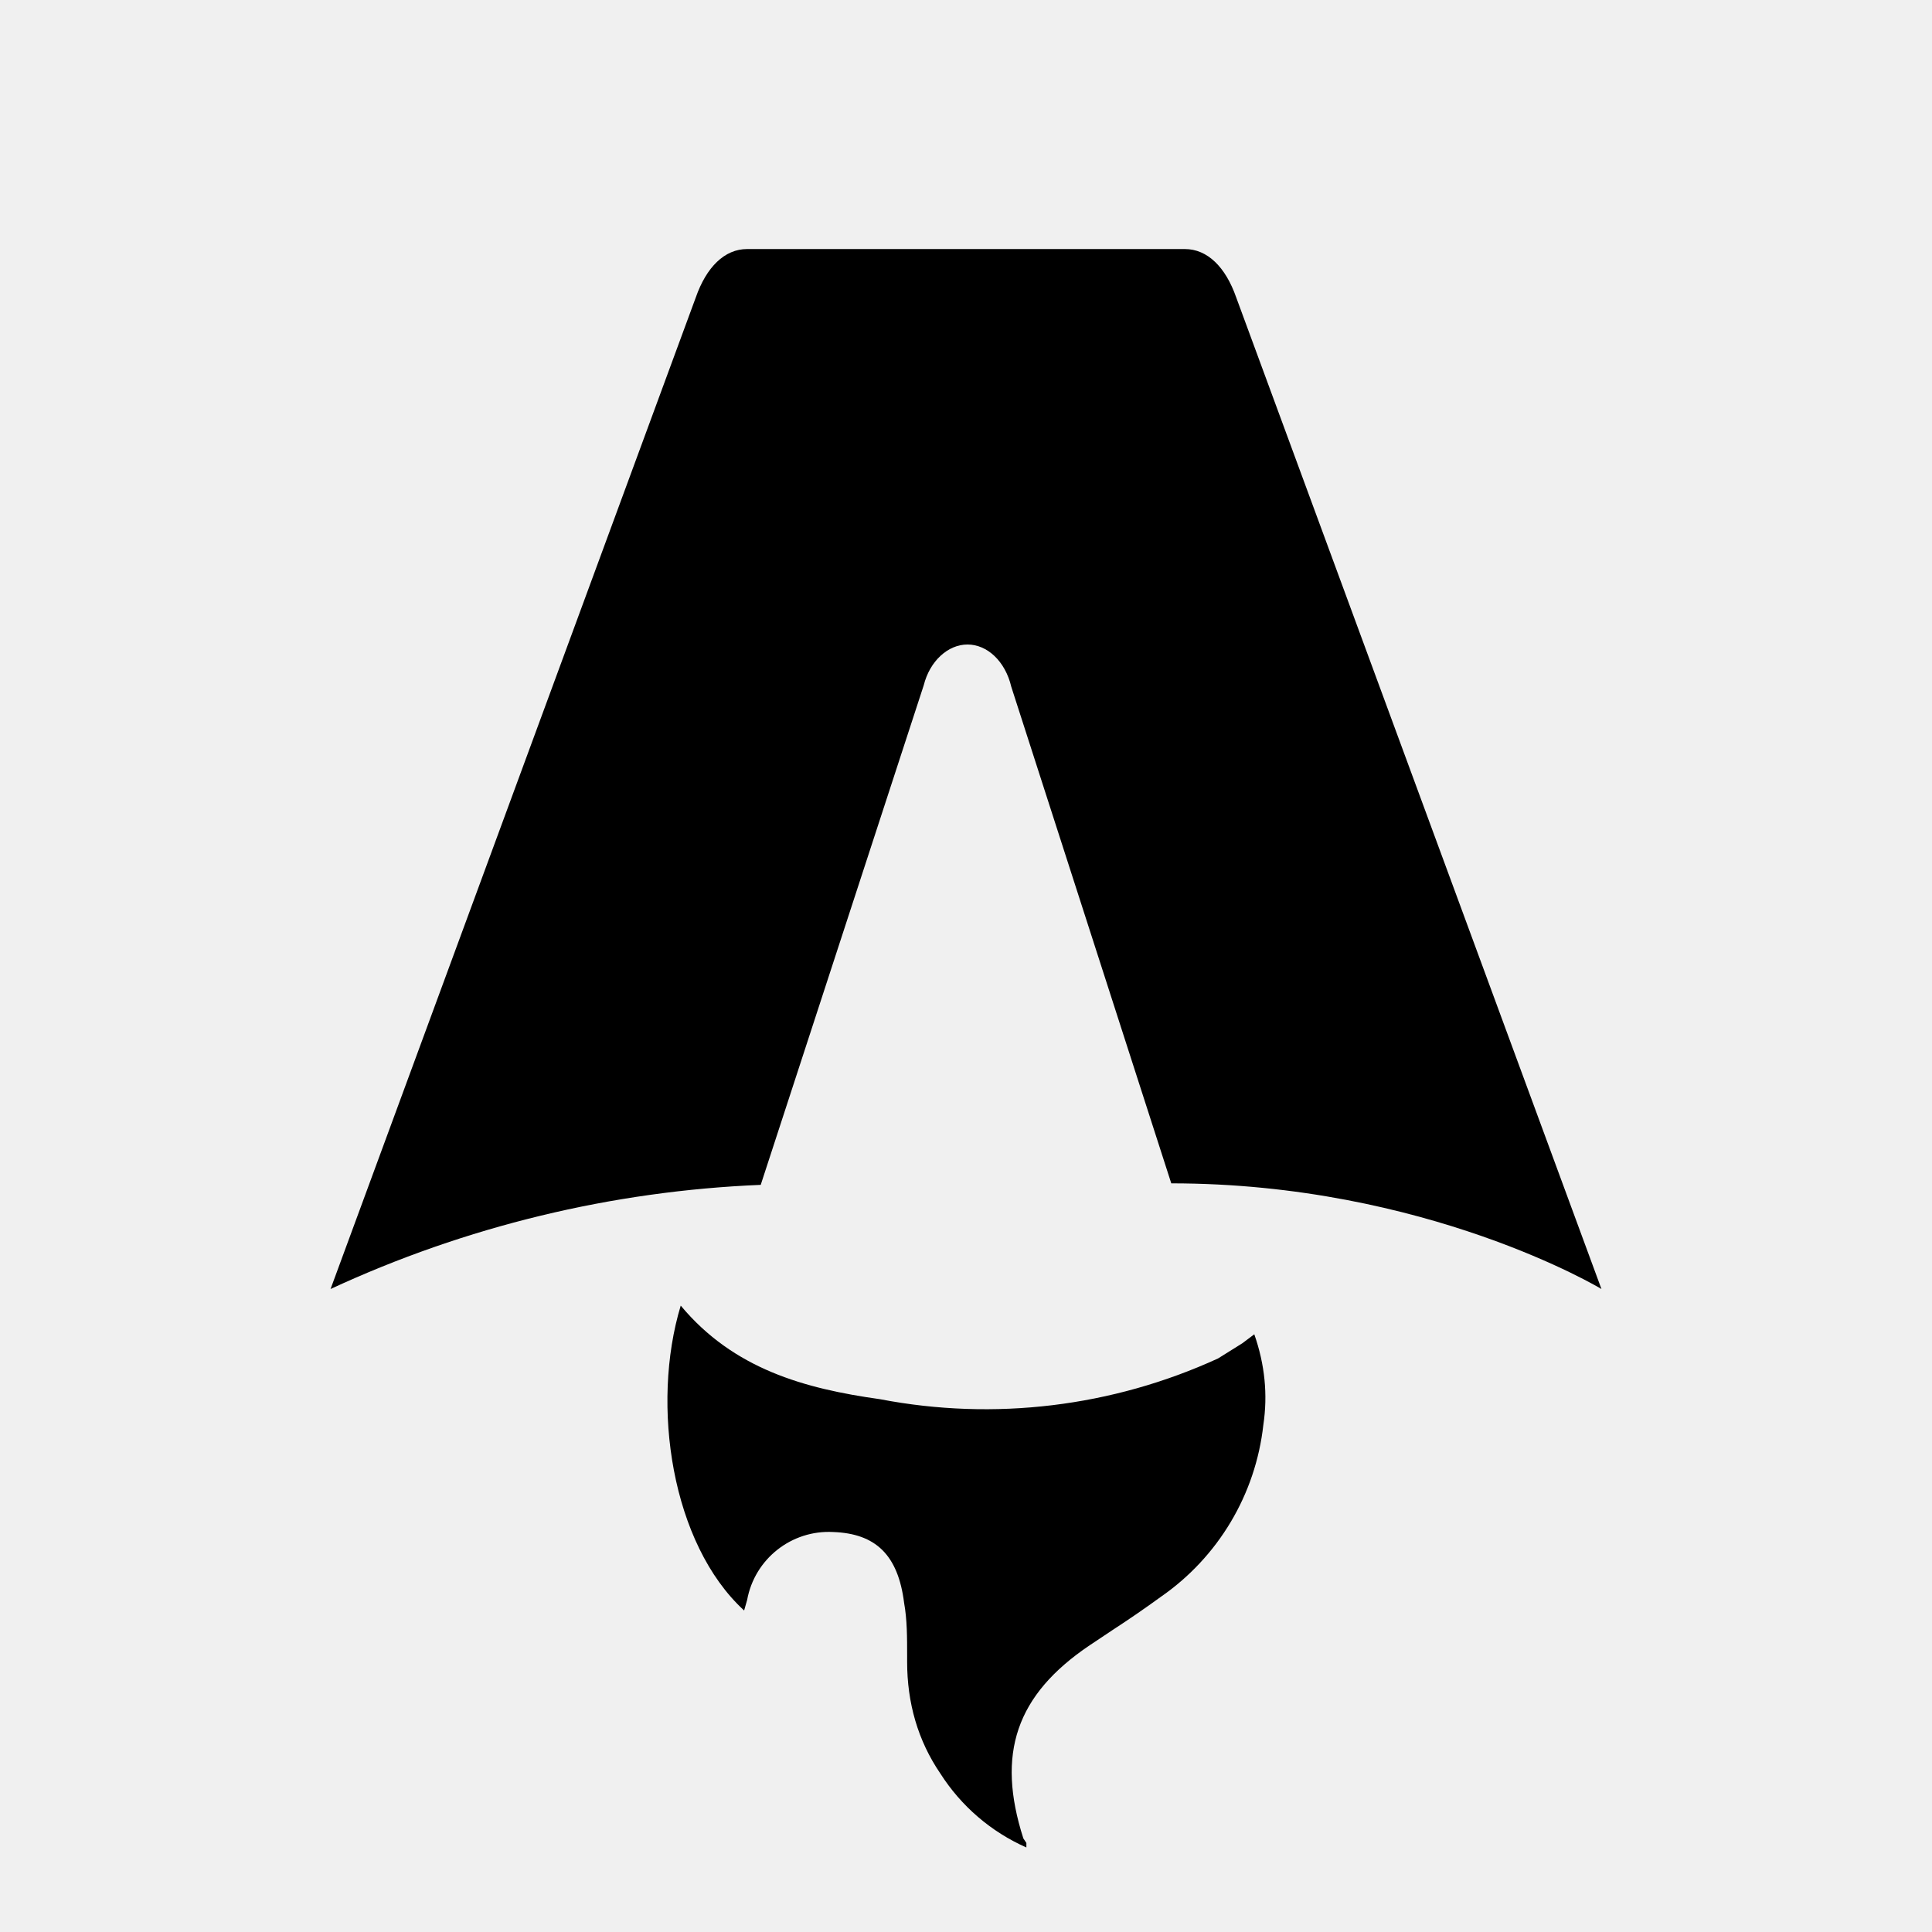
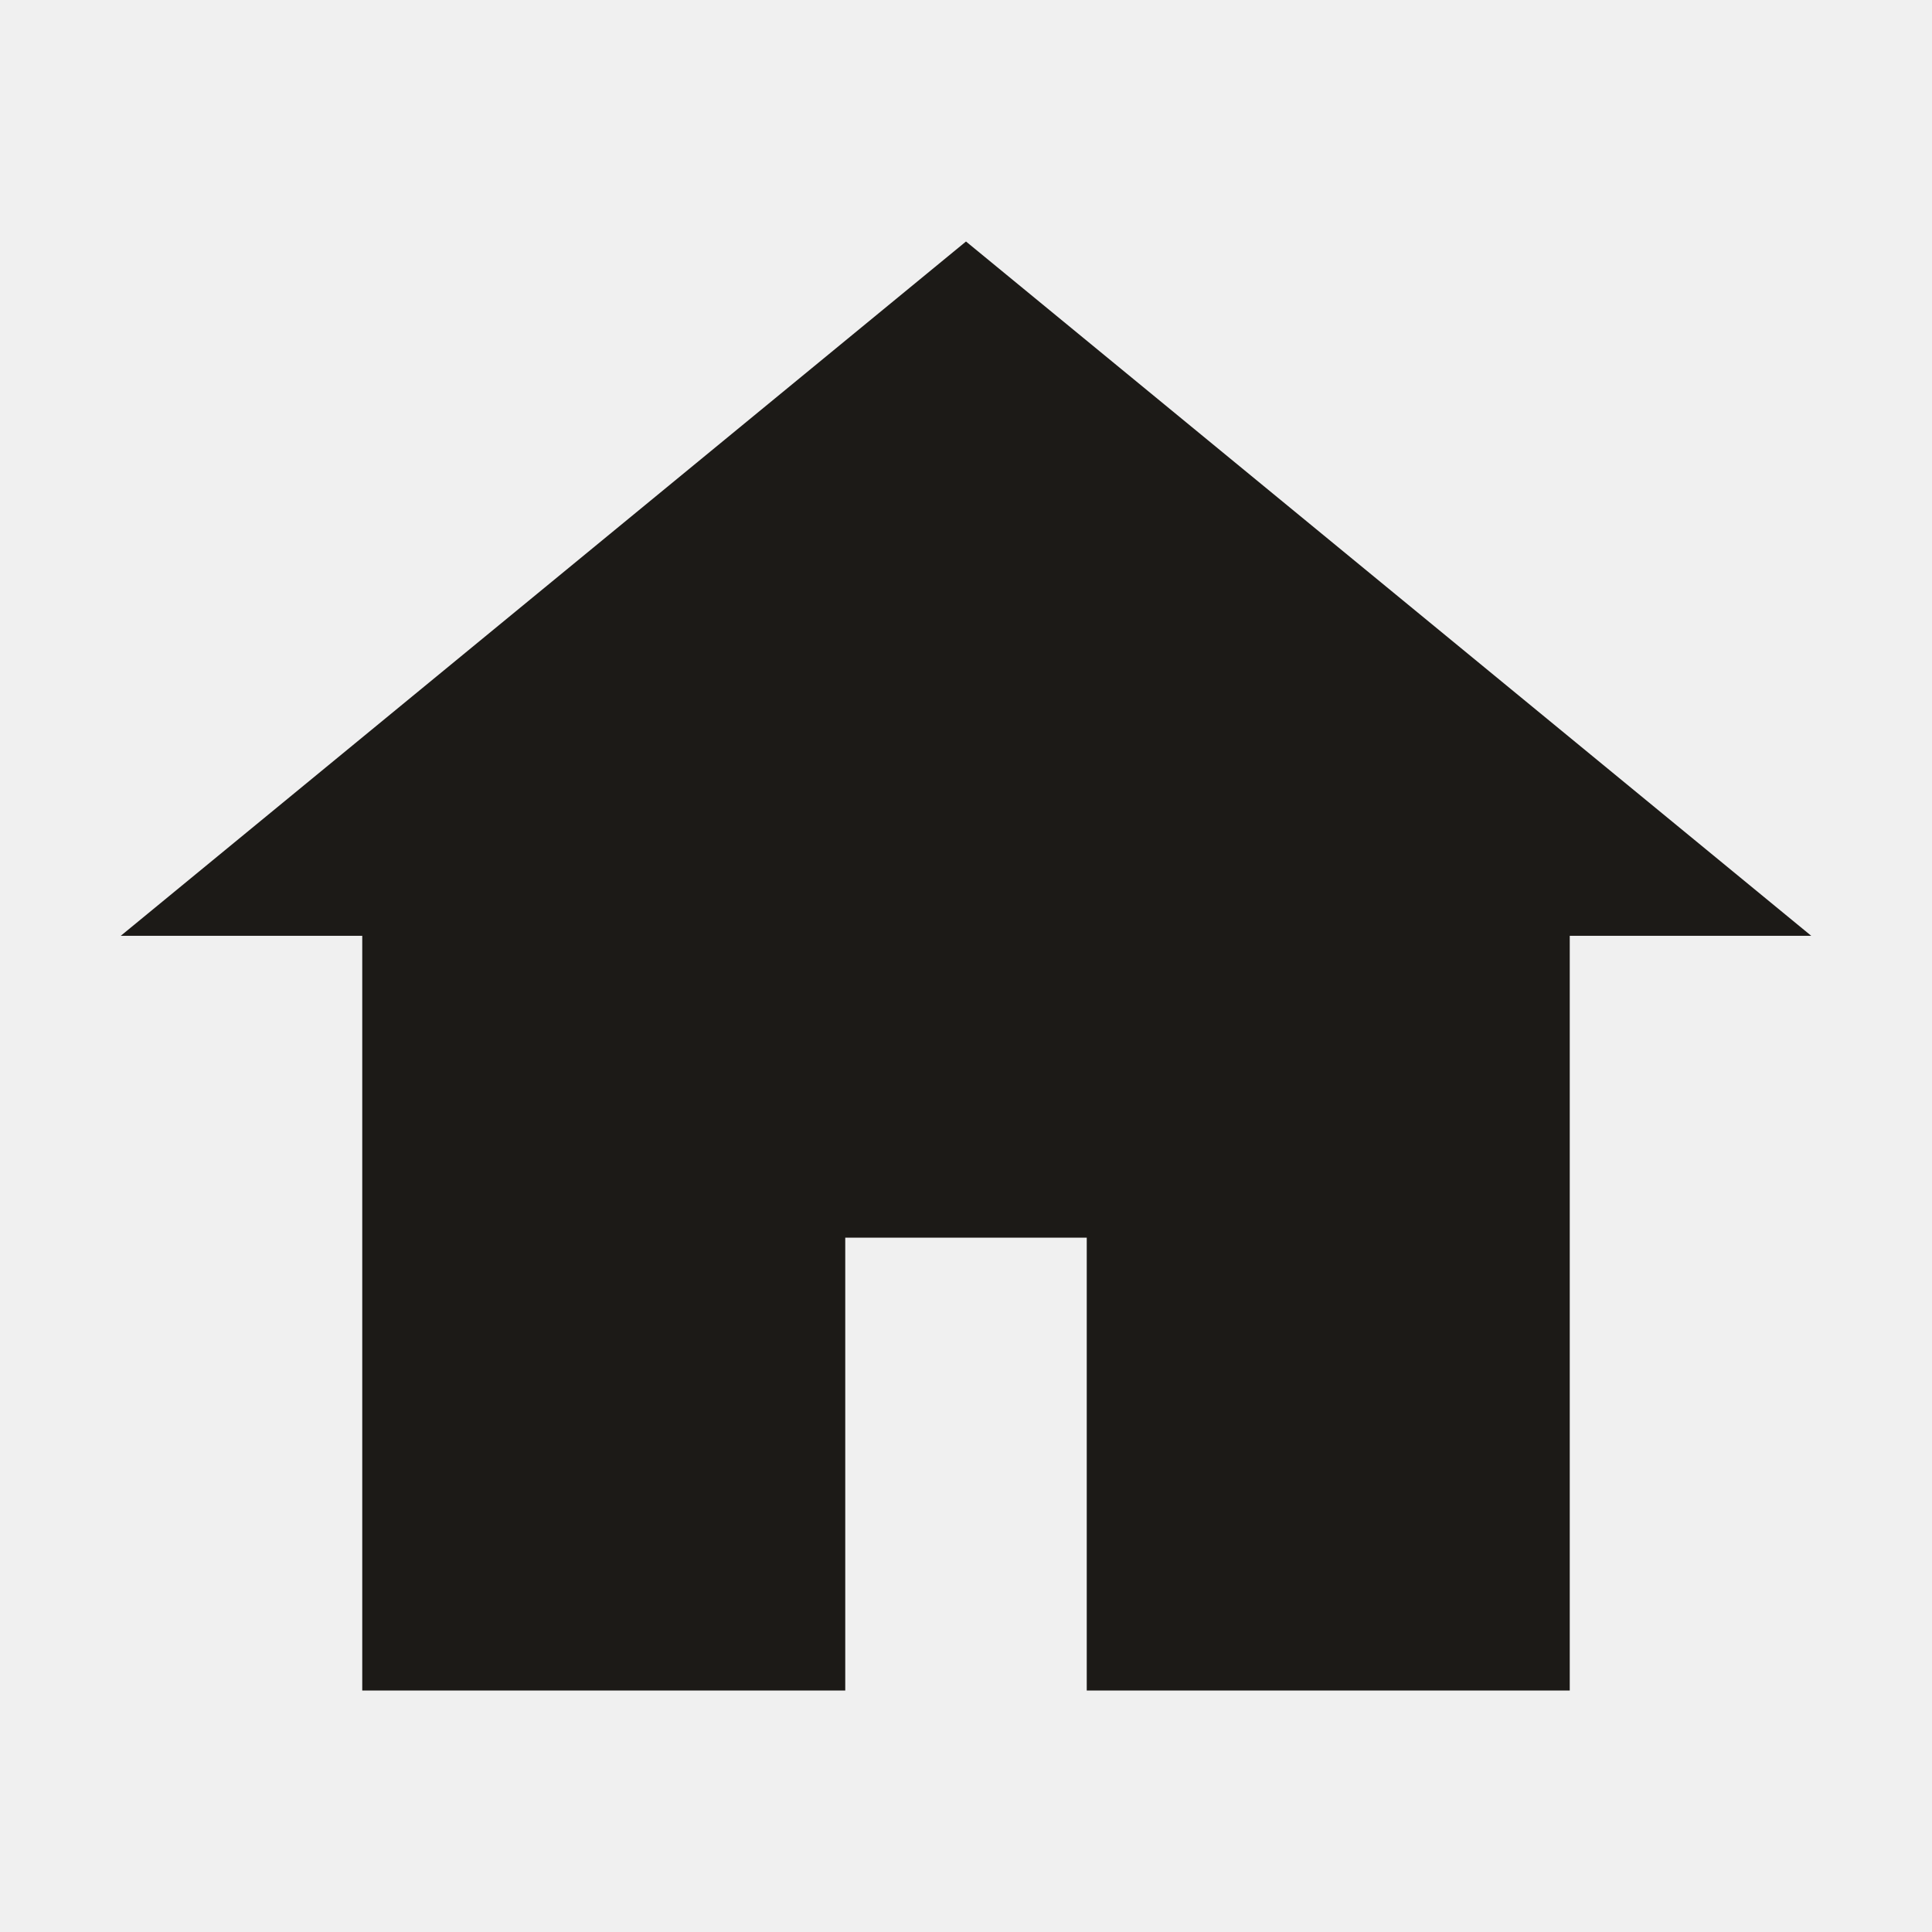
- <svg xmlns="http://www.w3.org/2000/svg" fill="none" viewBox="0 0 128 128">
-   <path d="M50.4 78.5a75.1 75.1 0 0 0-28.5 6.9l24.2-65.7c.7-2 1.9-3.2 3.4-3.2h29c1.5 0 2.7 1.2 3.4 3.2l24.2 65.7s-11.6-7-28.5-7L67 45.5c-.4-1.7-1.6-2.8-2.9-2.8-1.3 0-2.5 1.1-2.9 2.7L50.4 78.5Zm-1.1 28.2Zm-4.2-20.2c-2 6.6-.6 15.8 4.2 20.2a17.5 17.5 0 0 1 .2-.7 5.5 5.5 0 0 1 5.7-4.5c2.8.1 4.3 1.5 4.7 4.7.2 1.1.2 2.3.2 3.5v.4c0 2.7.7 5.2 2.2 7.4a13 13 0 0 0 5.7 4.9v-.3l-.2-.3c-1.8-5.6-.5-9.5 4.4-12.8l1.5-1a73 73 0 0 0 3.2-2.2 16 16 0 0 0 6.8-11.4c.3-2 .1-4-.6-6l-.8.6-1.6 1a37 37 0 0 1-22.4 2.7c-5-.7-9.7-2-13.2-6.2Z" />
+ <svg xmlns="http://www.w3.org/2000/svg" viewBox="0 0 128 128">
+   <path fill-rule="evenodd" d="M64 16 120 62h-16v50H24V62H8L64 16Zm-8 96V82h16v30H56Z" />
  <style>
-         path { fill: #000; }
+         path { fill: #1c1a17; }
        @media (prefers-color-scheme: dark) {
-             path { fill: #FFF; }
+             path { fill: #fbf9f6; }
        }
    </style>
</svg>
